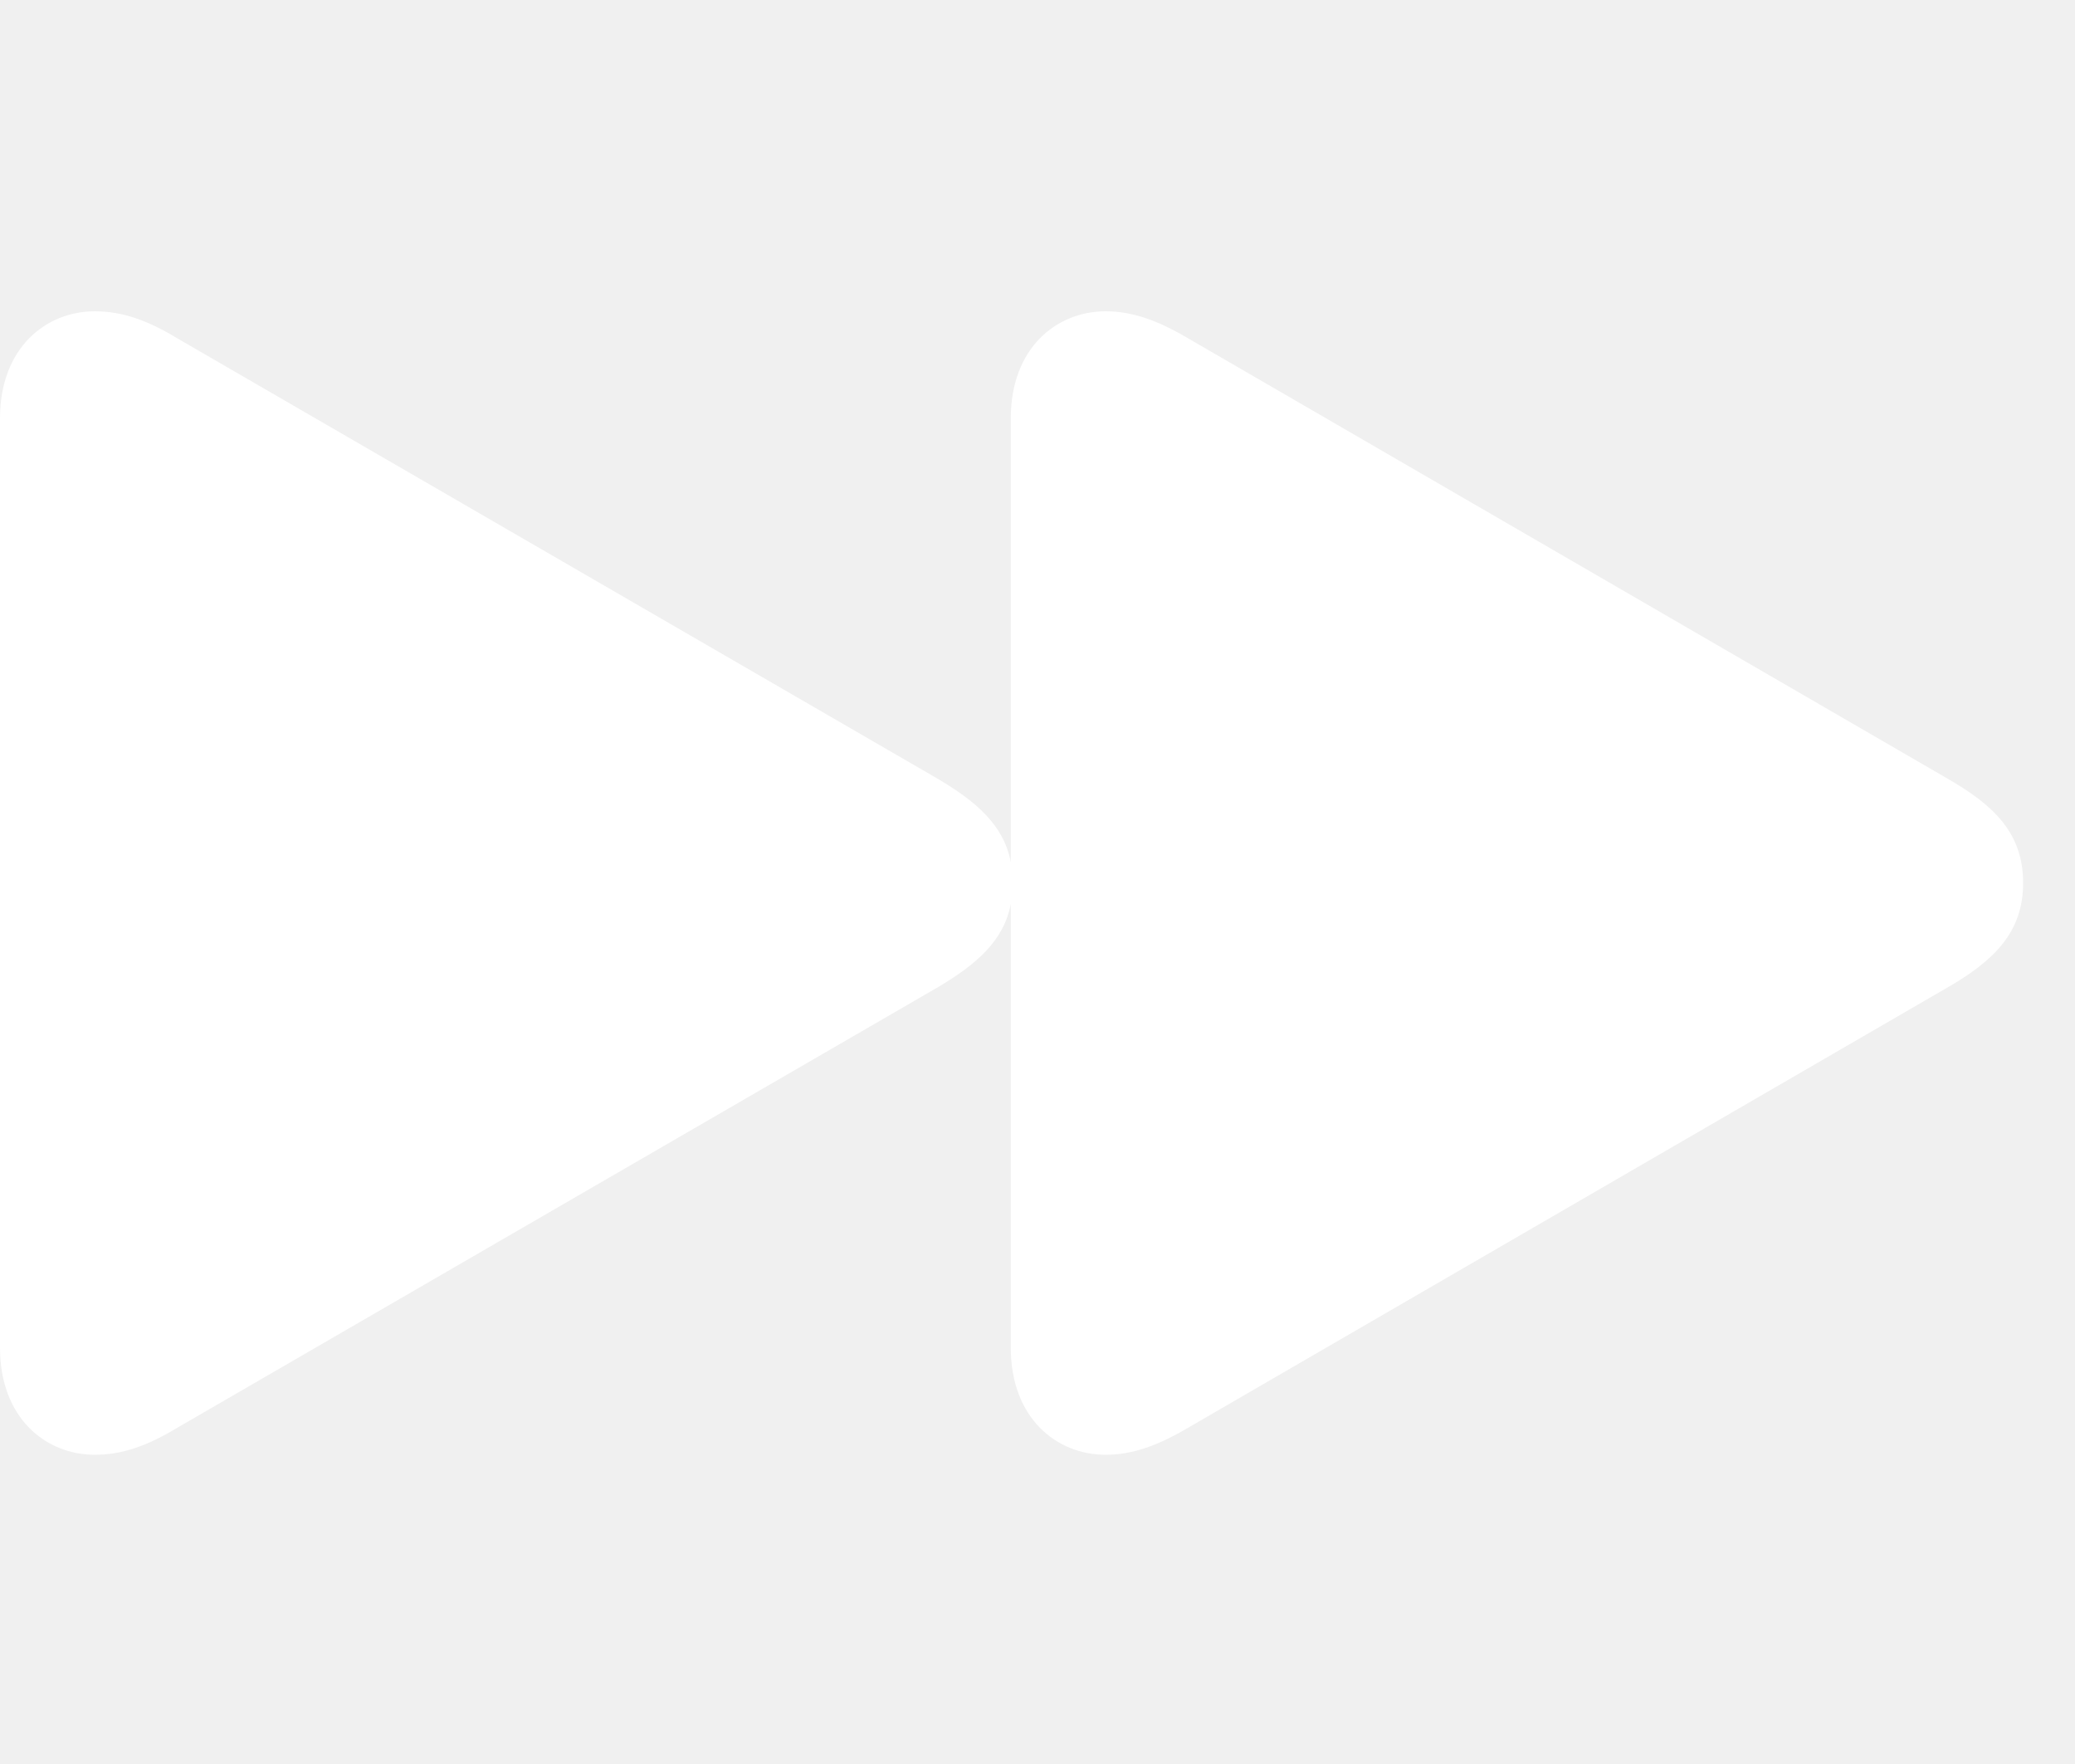
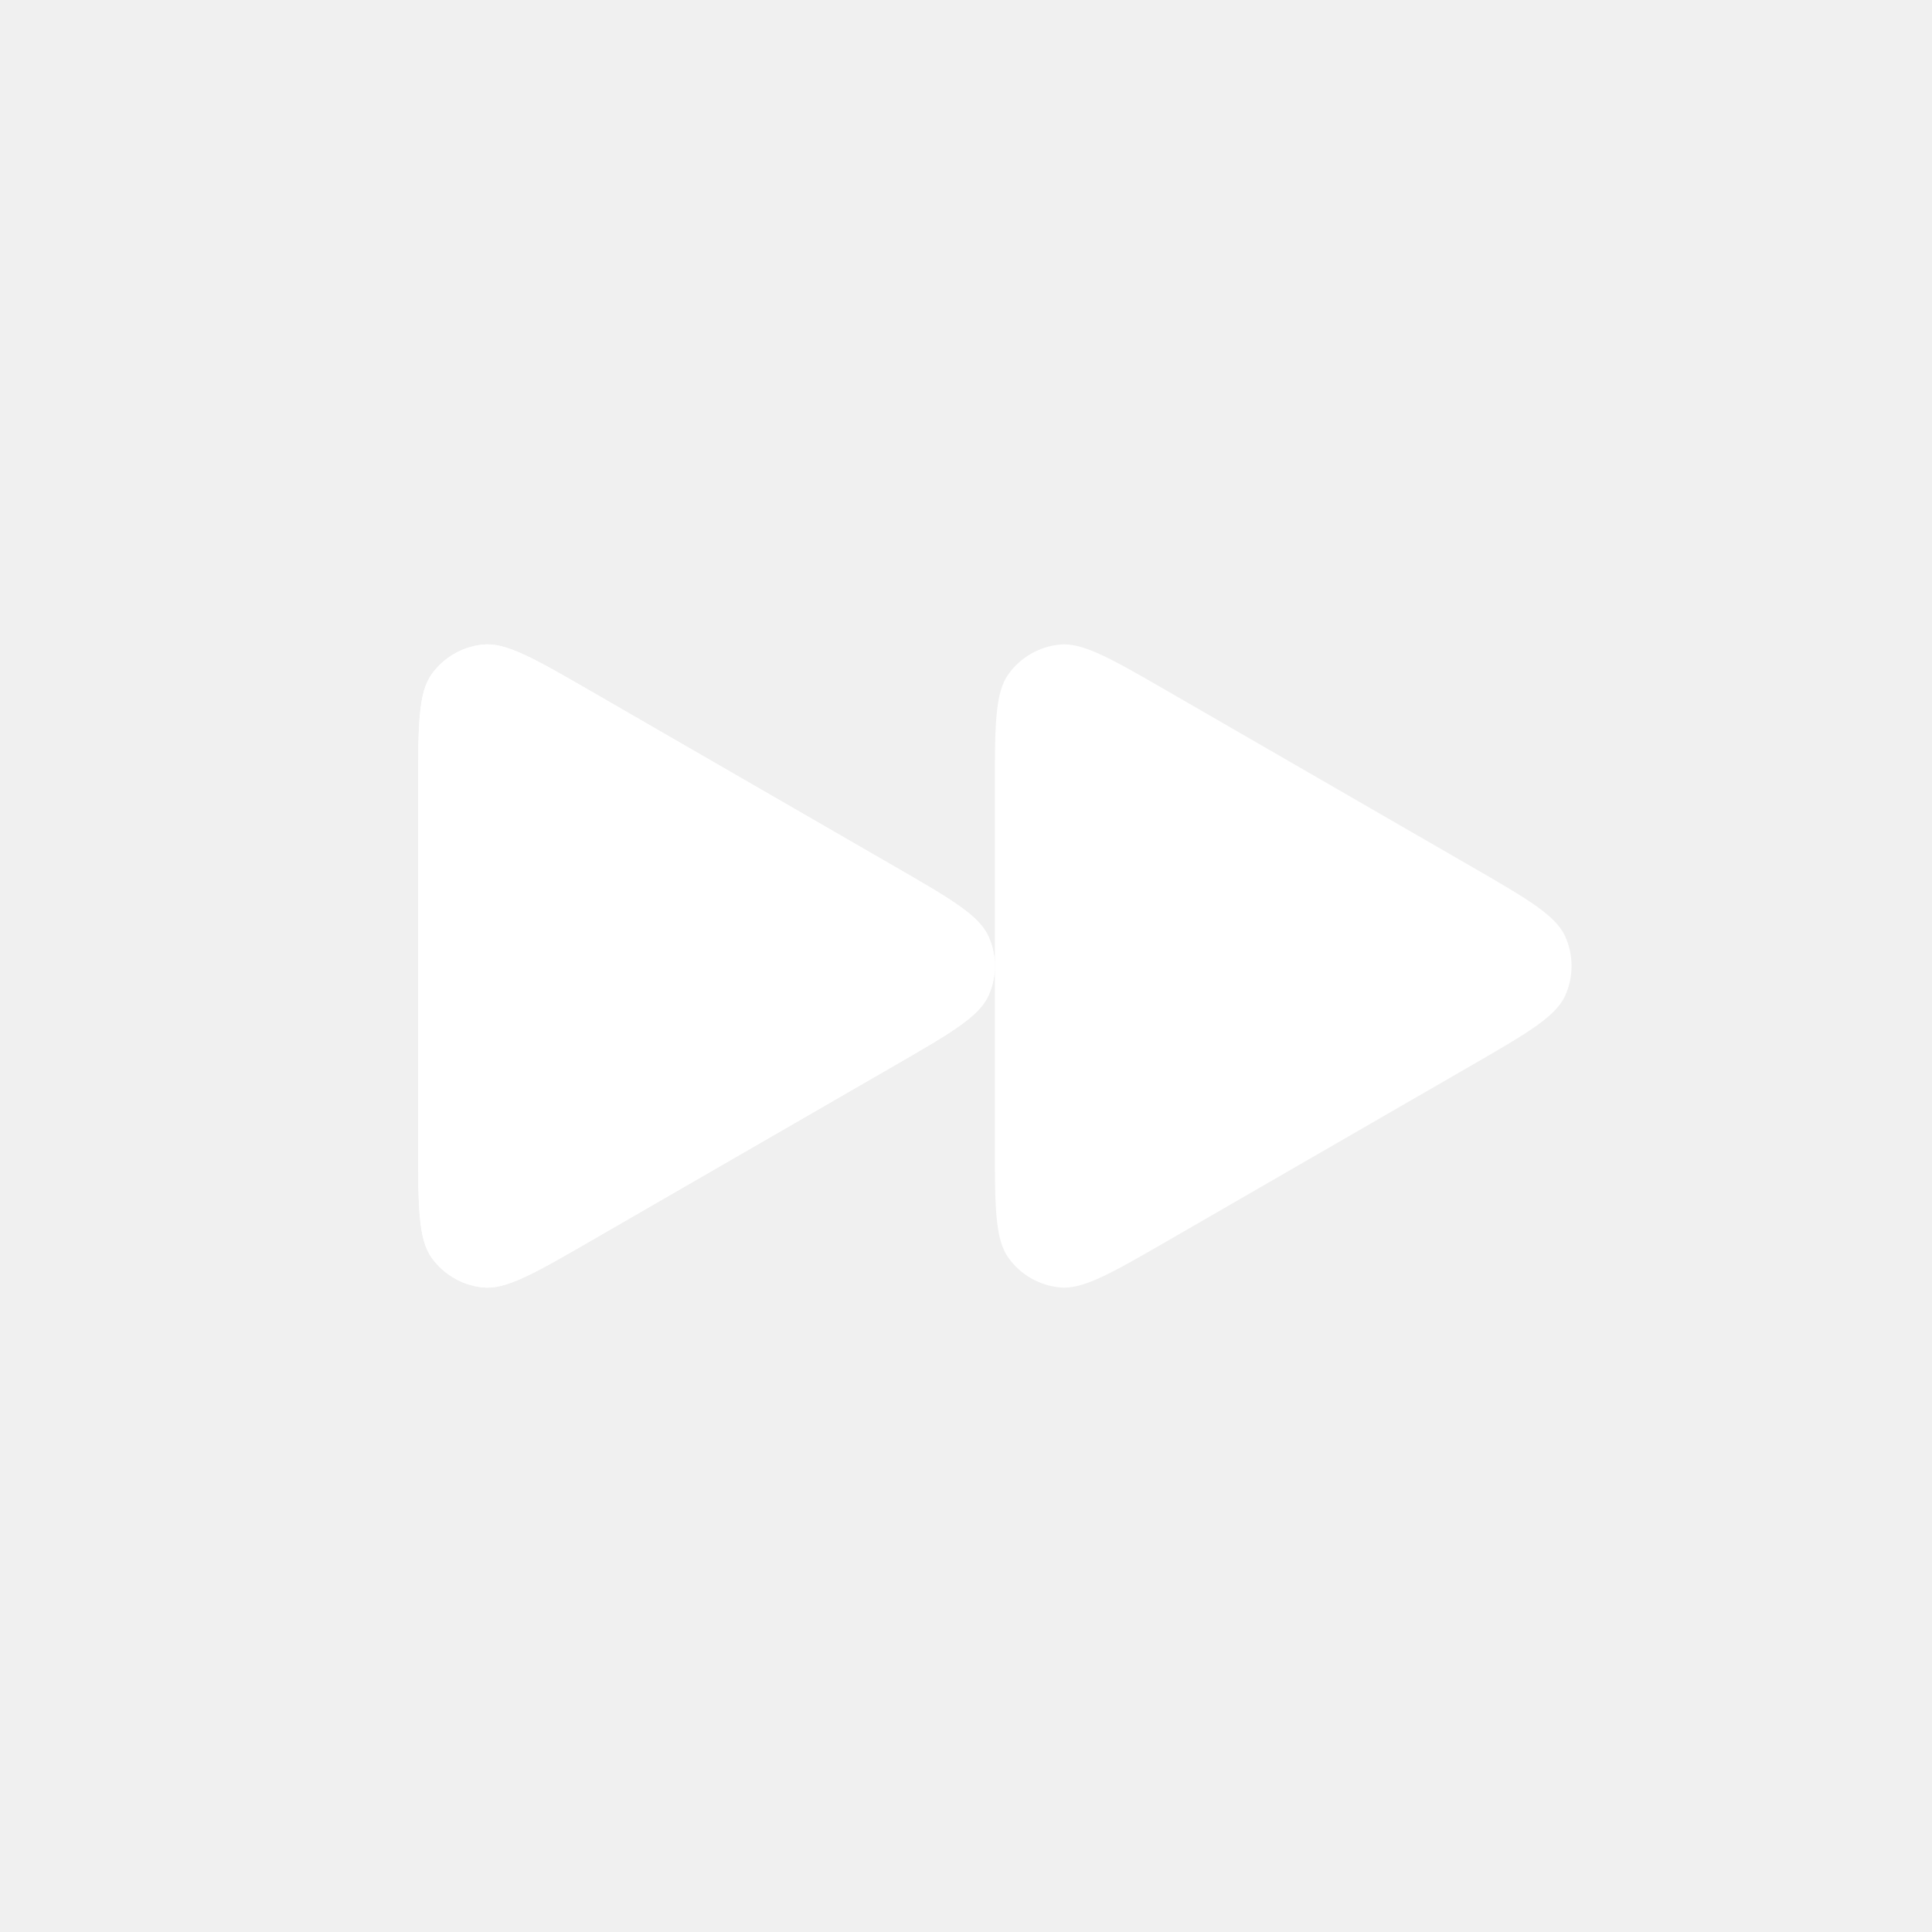
- <svg xmlns="http://www.w3.org/2000/svg" id="vector" width="40" height="34" viewBox="0 0 40 34">
-   <path fill="#FFFFFF" d="M21.312,28.04C21.832,28.04 22.322,27.861 22.901,27.52L37.53,19.04C38.436,18.52 39,17.97 39,17.02C39,16.055 38.436,15.52 37.53,15L22.901,6.52C22.322,6.178 21.832,6 21.312,6C20.376,6 19.485,6.698 19.485,8.064L19.485,16.619C19.352,15.906 18.817,15.445 18.059,15L3.416,6.52C2.852,6.178 2.361,6 1.827,6C0.891,6 0,6.698 0,8.064L0,25.975C0,27.342 0.891,28.04 1.827,28.04C2.361,28.04 2.852,27.861 3.416,27.52L18.059,19.04C18.817,18.594 19.352,18.134 19.485,17.421L19.485,25.975C19.485,27.342 20.376,28.04 21.312,28.04Z" stroke="#00000000" stroke-width="1" fill-rule="nonzero" id="path_0" />
+ <svg xmlns="http://www.w3.org/2000/svg" id="vector" width="32" height="32" viewBox="0 0 134 134" fill="none">
+   <path d="M62 60.072C65.938 62.345 67.907 63.482 68.568 64.966C69.144 66.261 69.144 67.739 68.568 69.034C67.907 70.518 65.938 71.654 62 73.928L41 86.052C37.062 88.326 35.093 89.463 33.477 89.293C32.068 89.145 30.788 88.406 29.955 87.259C29 85.945 29 83.671 29 79.124V54.876C29 50.328 29 48.055 29.955 46.74C30.788 45.594 32.068 44.855 33.477 44.707C35.093 44.537 37.062 45.674 41 47.947L62 60.072Z" fill="white" class="forward-left-arrow" />
+   <path d="M62 60.072C65.938 62.345 67.907 63.482 68.568 64.966C69.144 66.261 69.144 67.739 68.568 69.034C67.907 70.518 65.938 71.654 62 73.928L41 86.052C37.062 88.326 35.093 89.463 33.477 89.293C32.068 89.145 30.788 88.406 29.955 87.259C29 85.945 29 83.671 29 79.124V54.876C29 50.328 29 48.055 29.955 46.74C30.788 45.594 32.068 44.855 33.477 44.707C35.093 44.537 37.062 45.674 41 47.947L62 60.072Z" fill="white" class="forward-left-standby" />
+   <path d="M102 60.072C105.938 62.345 107.907 63.482 108.568 64.966C109.144 66.261 109.144 67.739 108.568 69.034C107.907 70.518 105.938 71.654 102 73.928L81 86.052C77.062 88.326 75.093 89.463 73.477 89.293C72.068 89.145 70.788 88.406 69.955 87.259C69 85.945 69 83.671 69 79.124V54.876C69 50.328 69 48.055 69.955 46.74C70.788 45.594 72.068 44.855 73.477 44.707C75.093 44.537 77.062 45.674 81 47.947L102 60.072Z" fill="white" class="forward-right-arrow" />
</svg>
